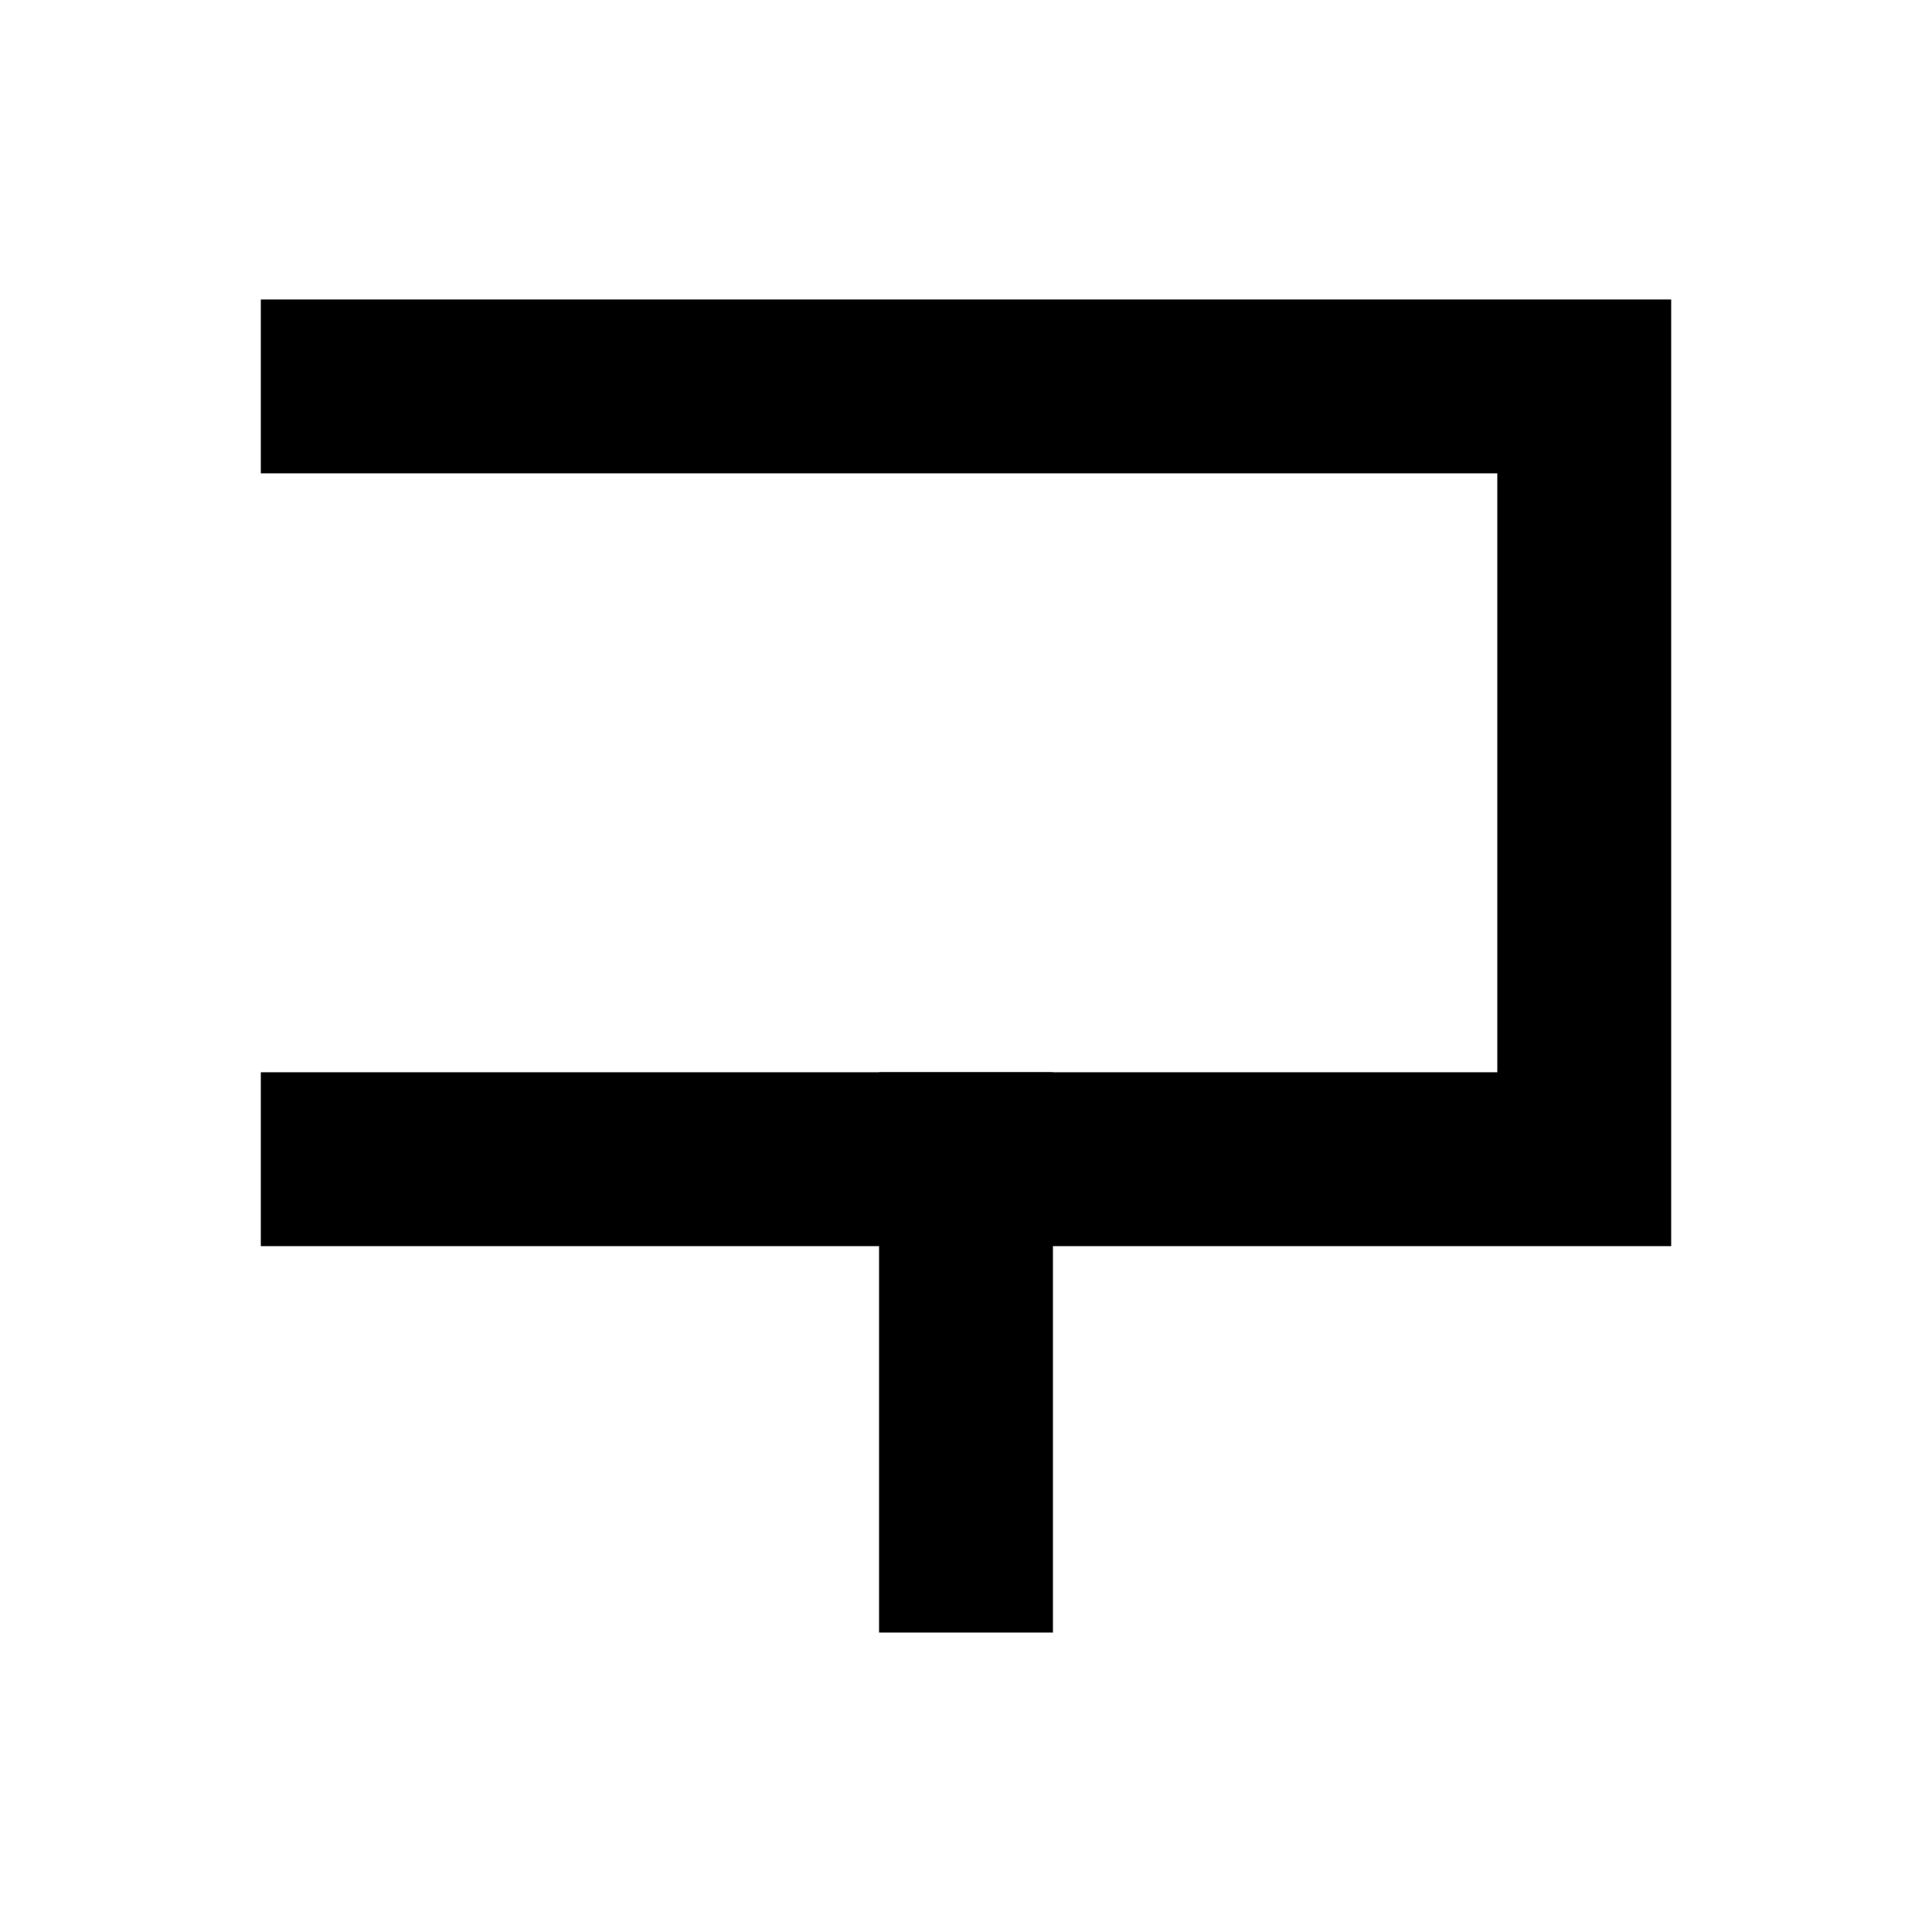
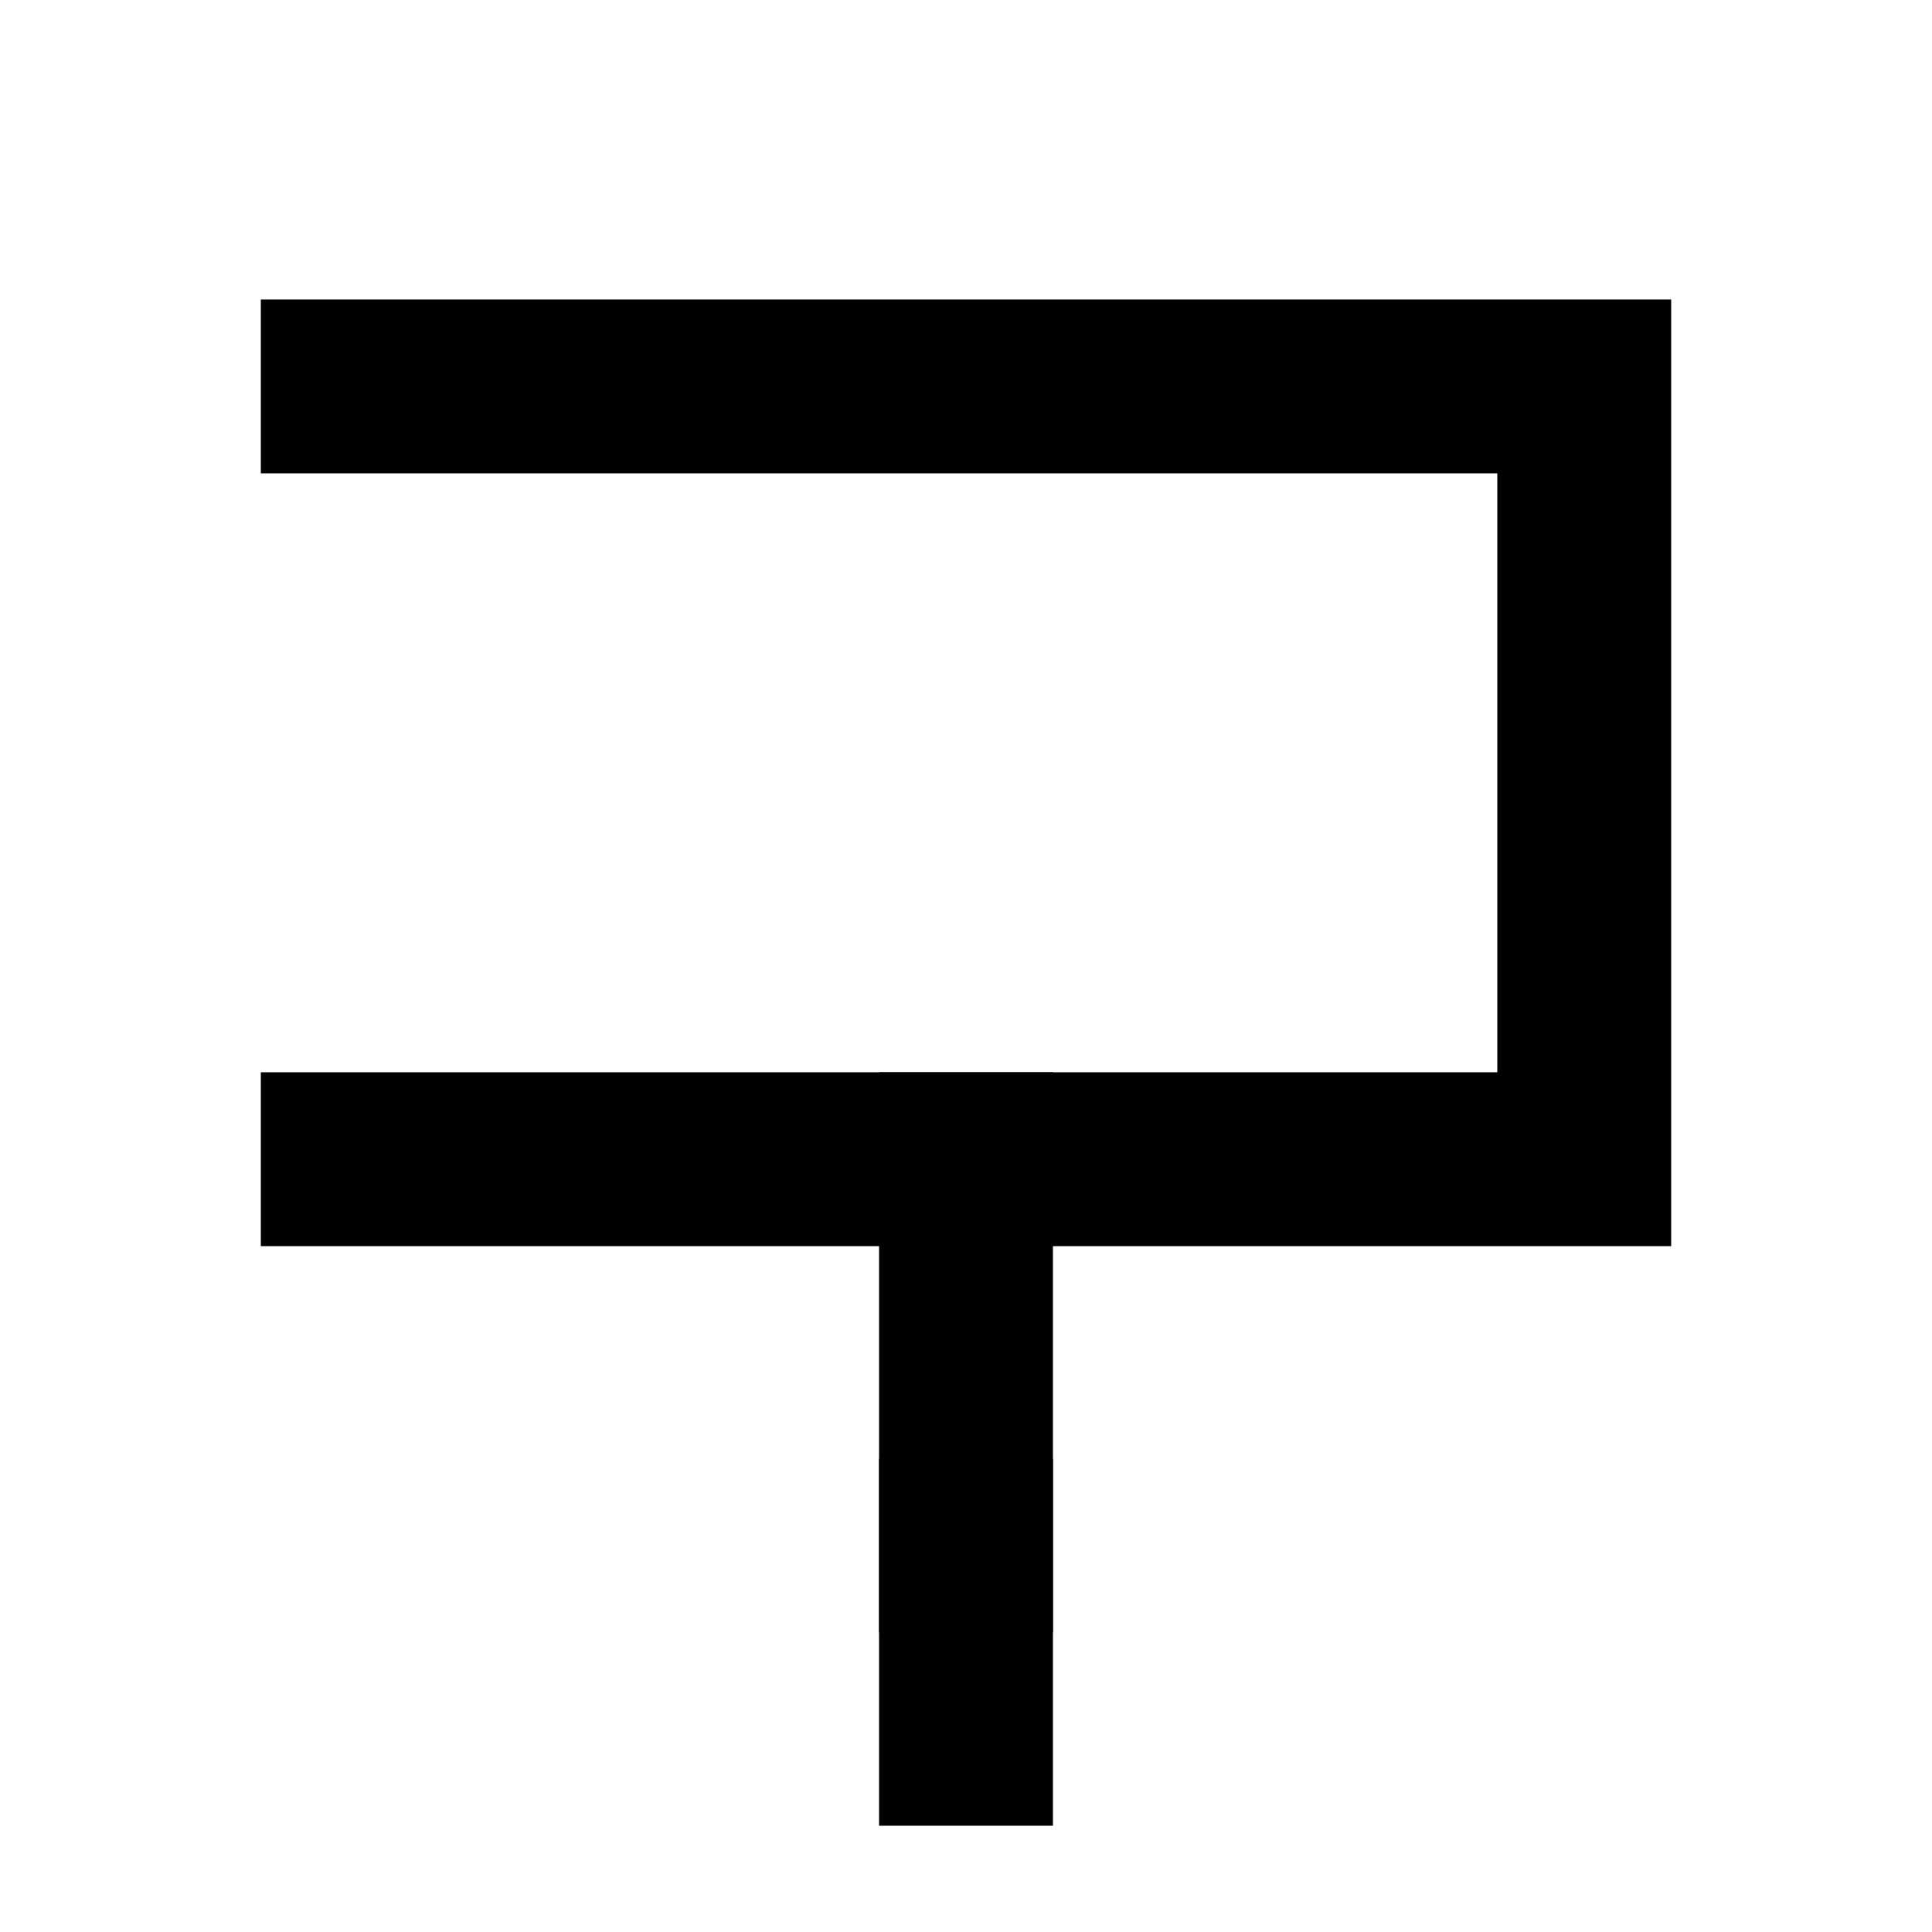
<svg xmlns="http://www.w3.org/2000/svg" viewBox="0 0 100 100" fill="none" stroke="currentColor" stroke-width="9" stroke-linecap="square" stroke-linejoin="miter">
  <path d="M 50 80 L 50 60" />
  <path d="M 18 60 L 82 60 L 82 20 L 18 20" />
+   <path d="M 50 80 L 50 90" />
</svg>
